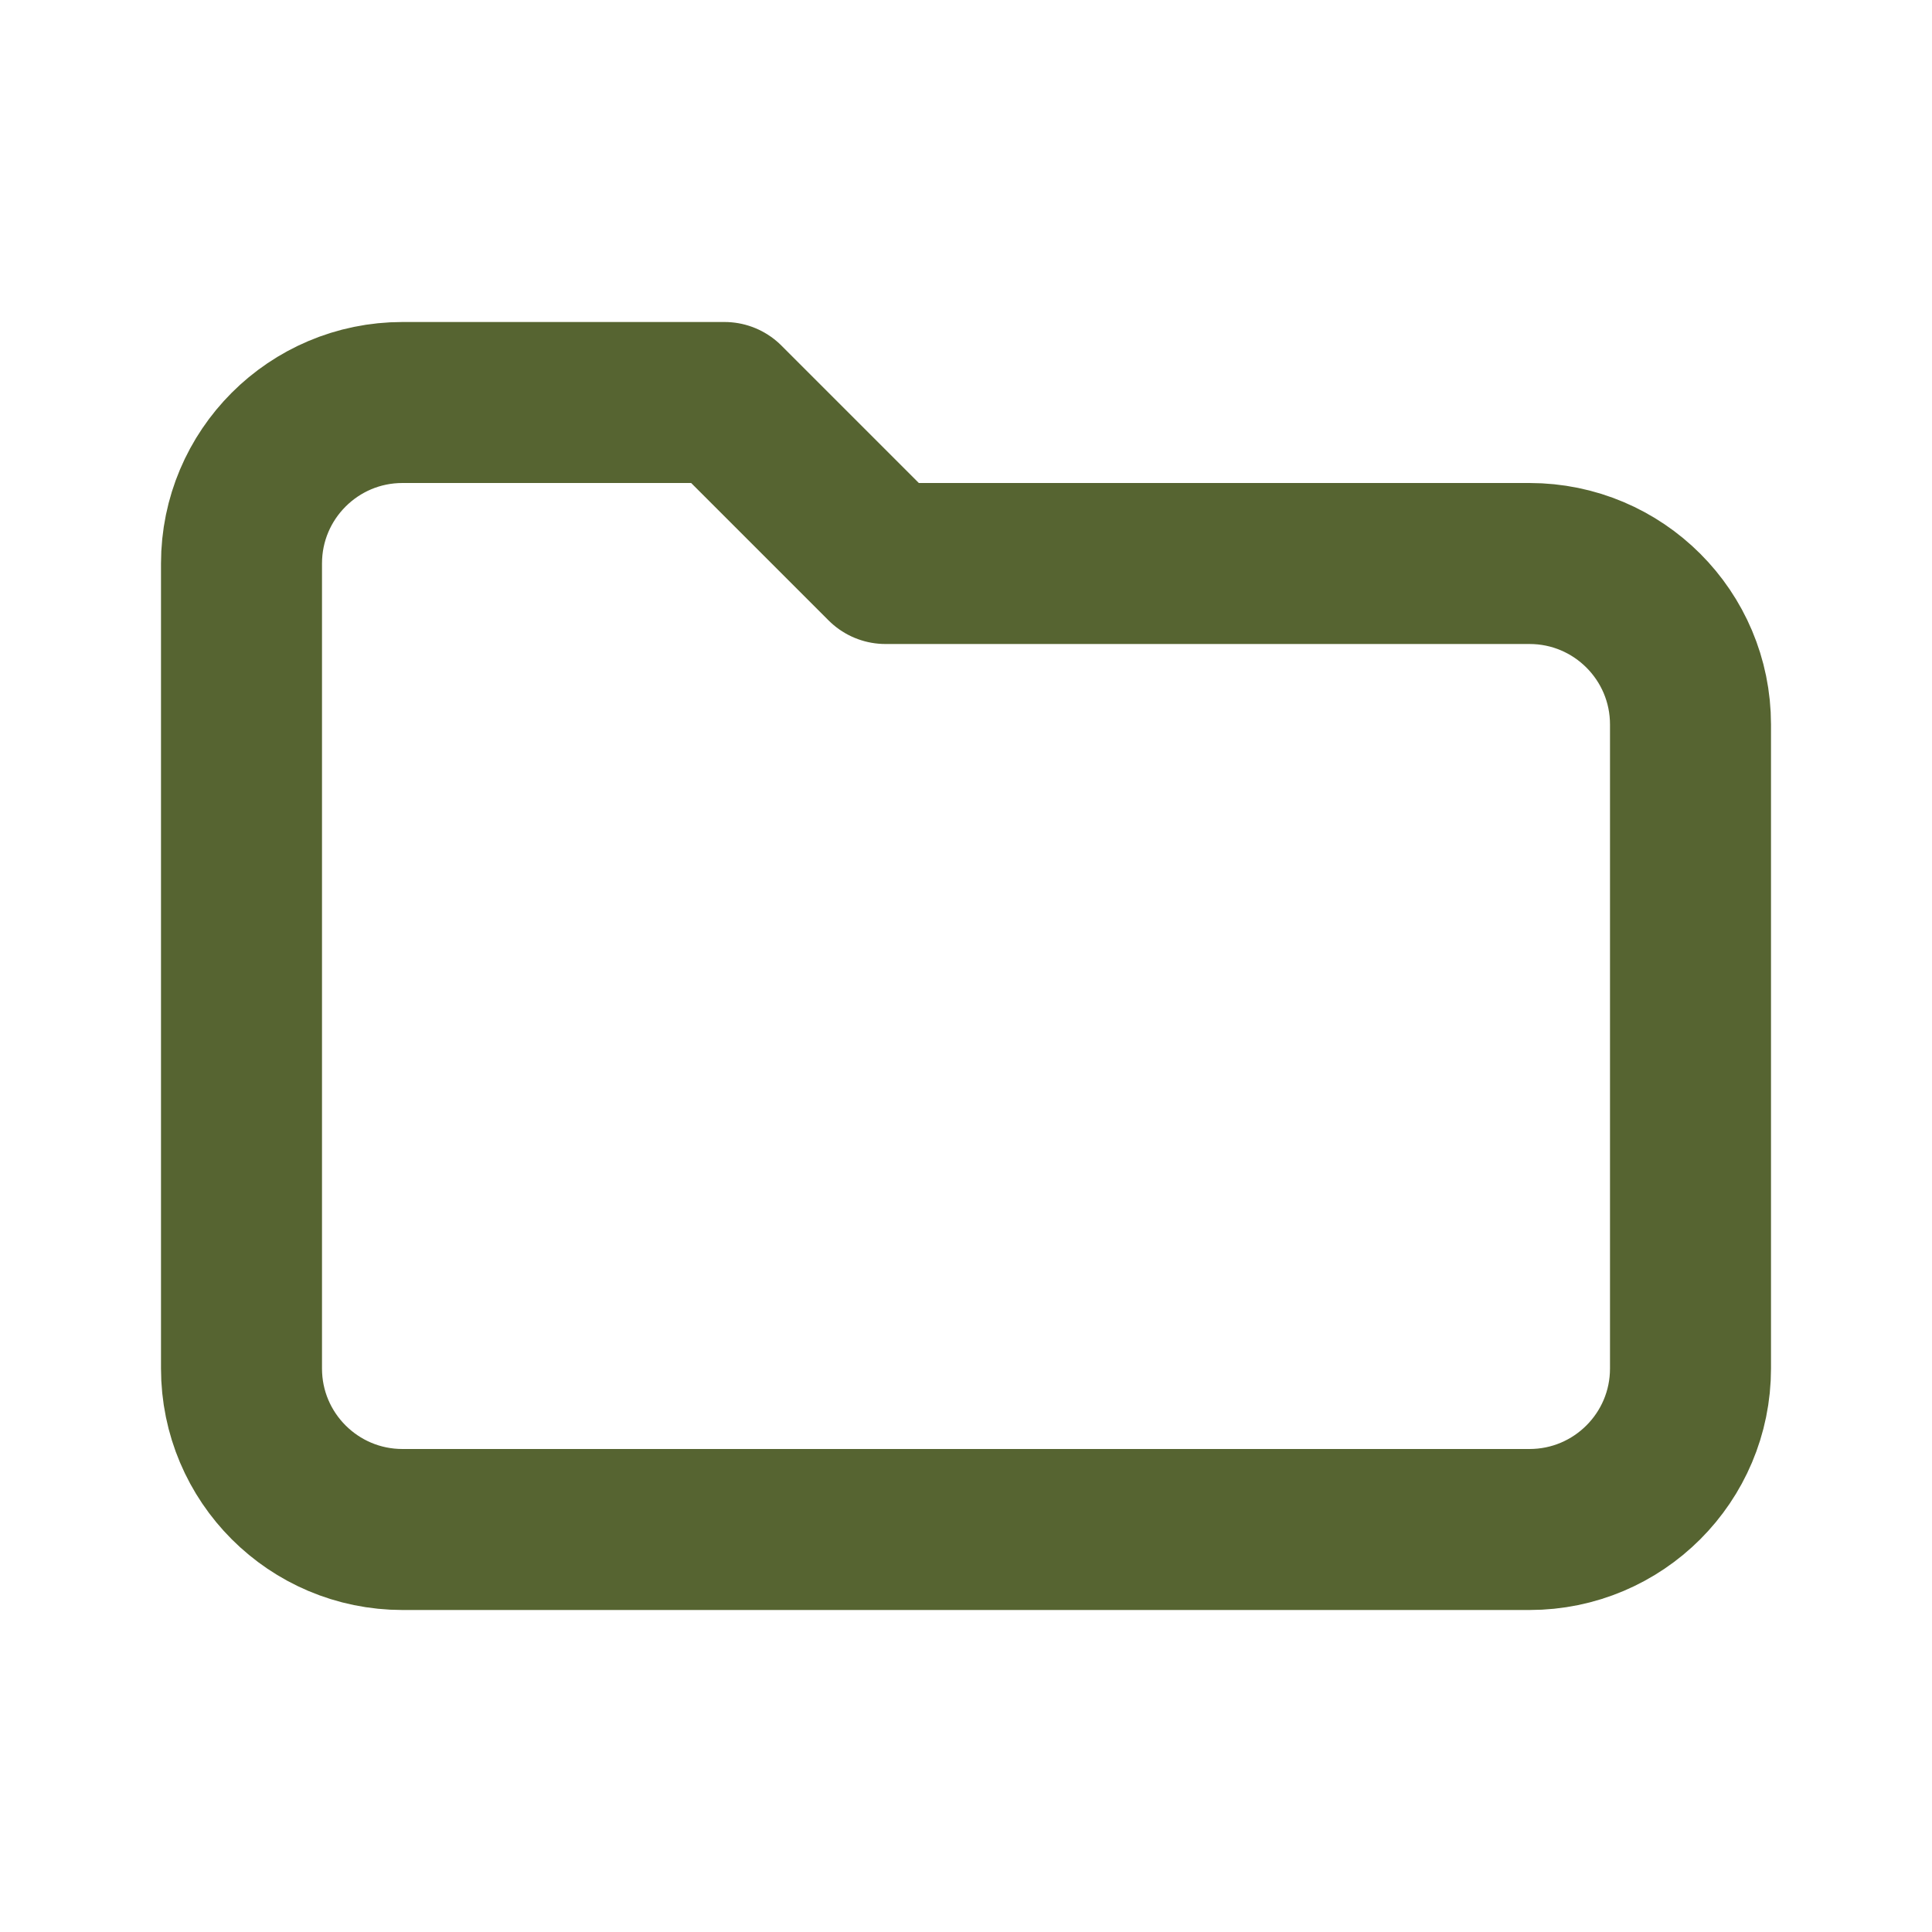
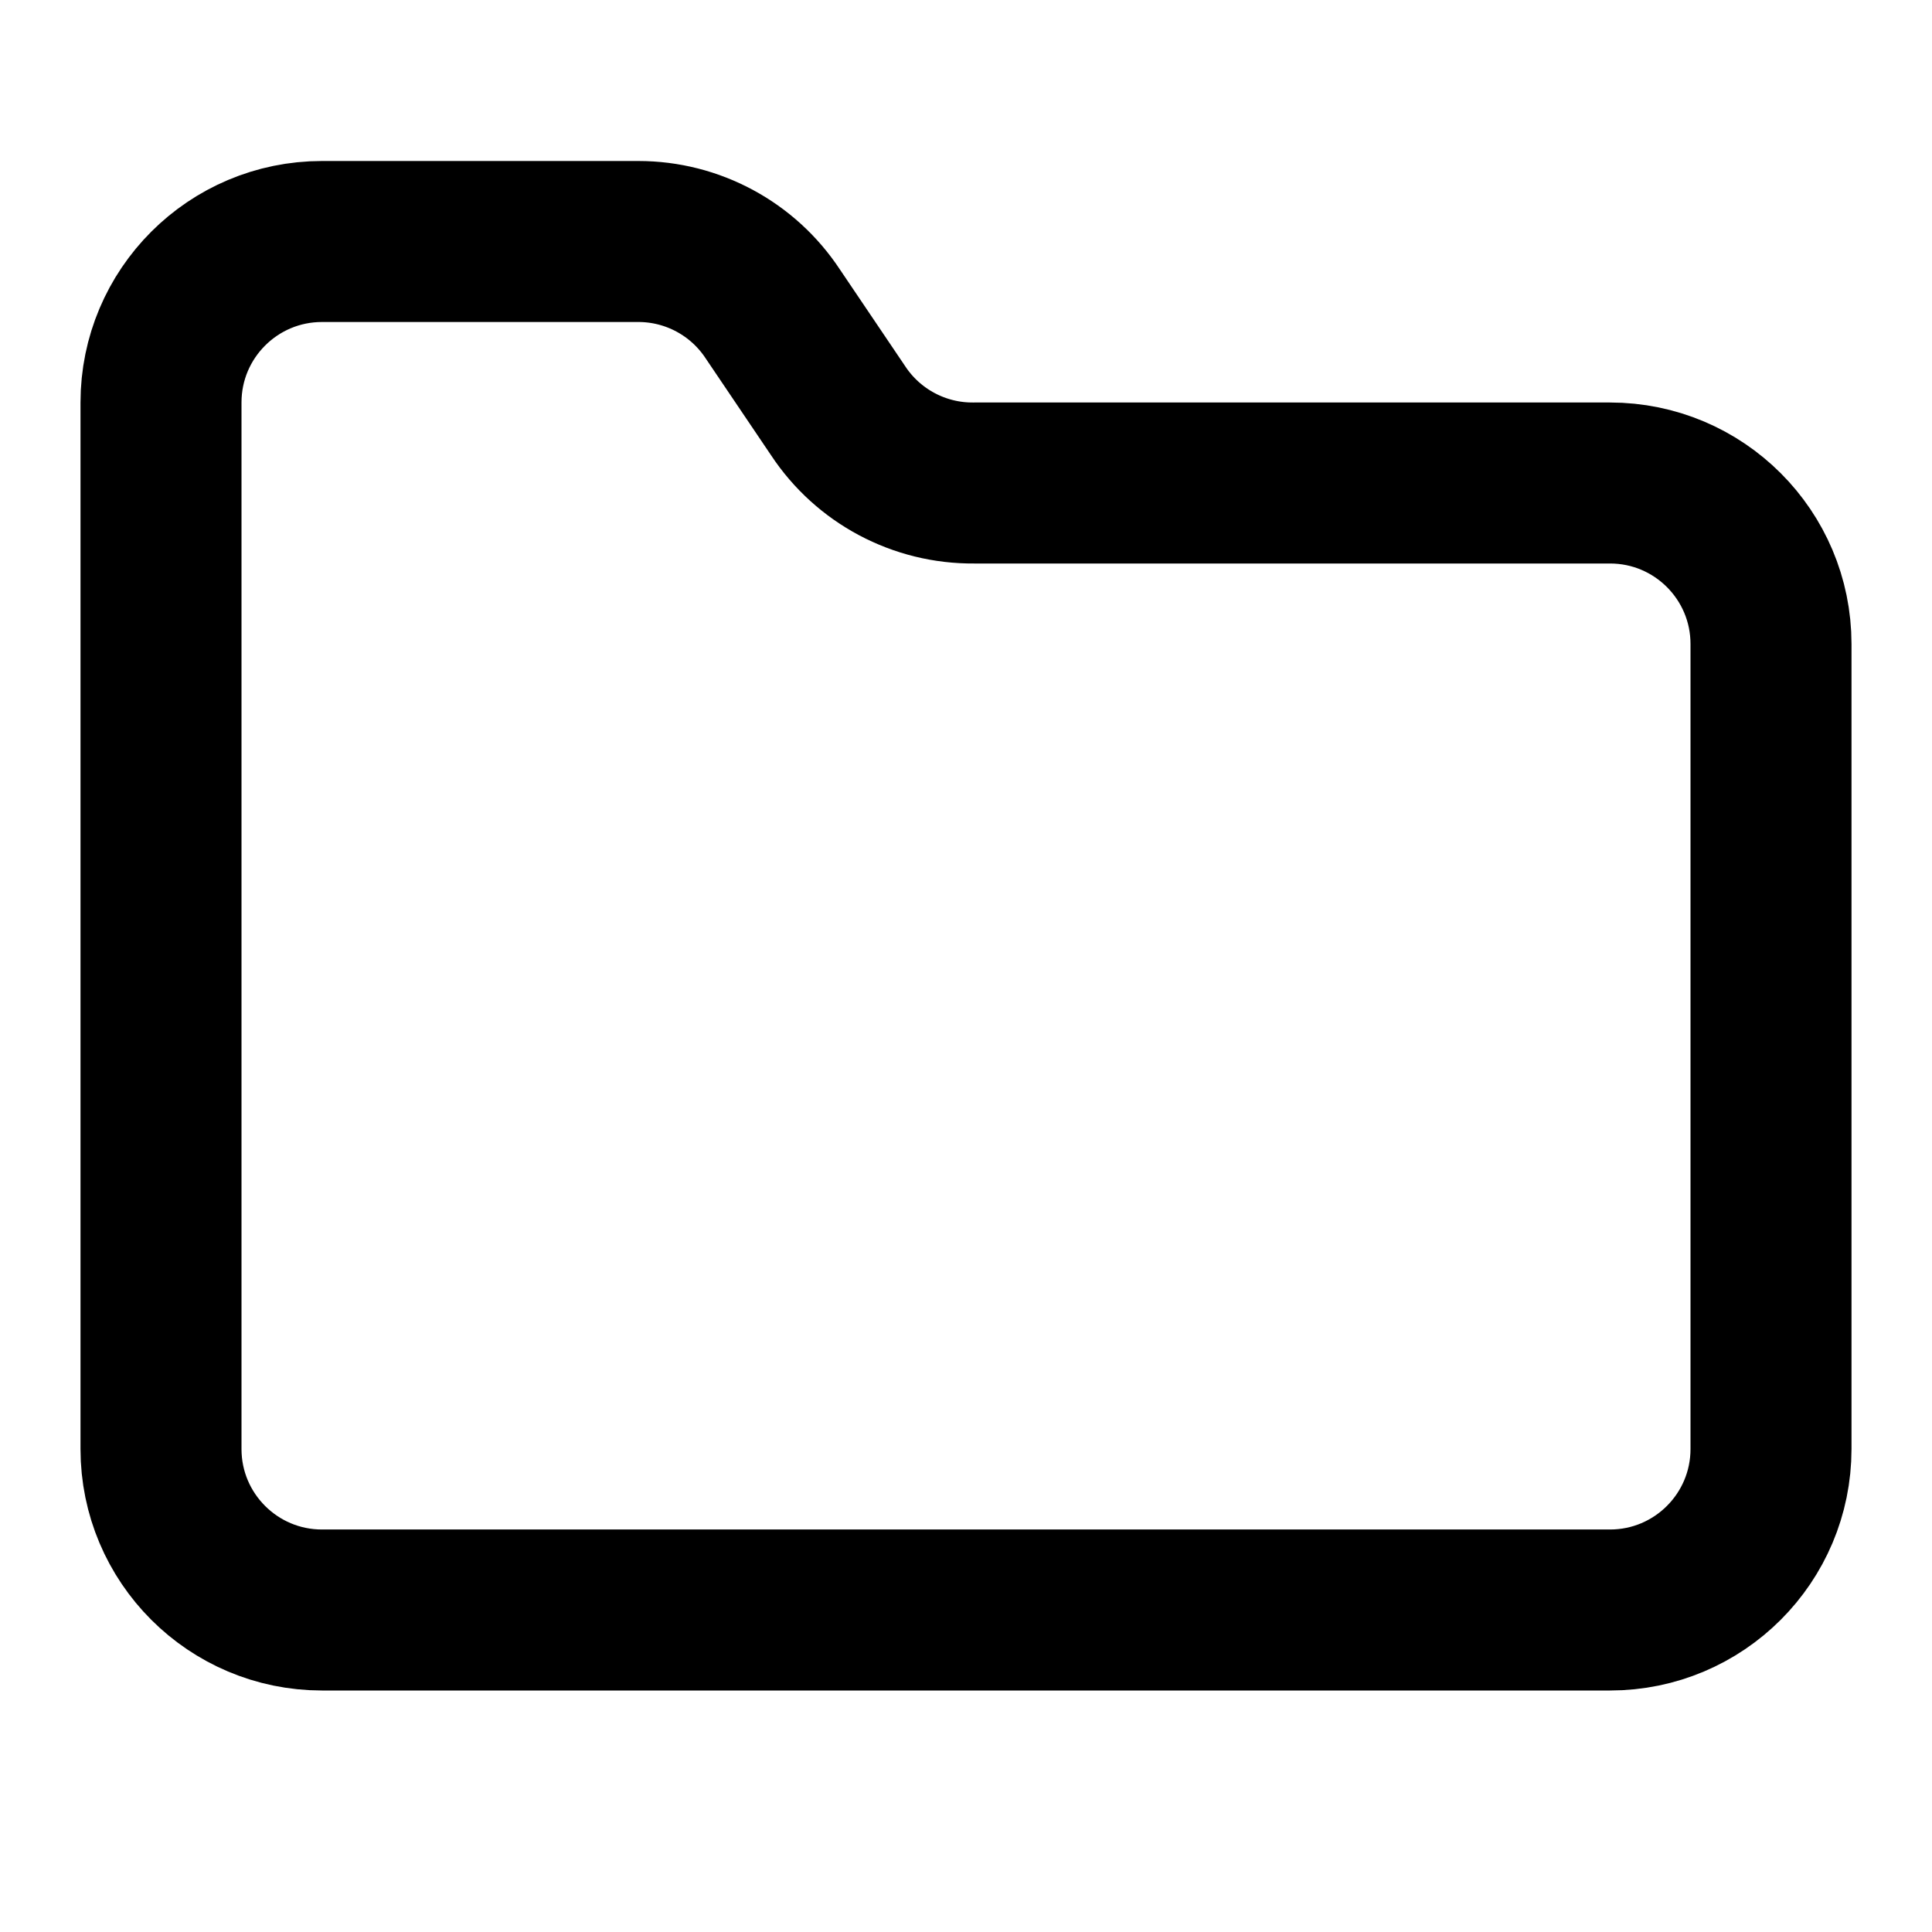
- <svg xmlns="http://www.w3.org/2000/svg" fill="none" stroke="#566431" stroke-width="2" stroke-linecap="round" stroke-linejoin="round" viewBox="0 0 24 24">
-   <path d="M3 7a2 2 0 0 1 2-2h4l2 2h8a2 2 0 0 1 2 2v8a2 2 0 0 1-2 2H5a2 2 0 0 1-2-2z" />
+ <svg xmlns="http://www.w3.org/2000/svg" class="lucide lucide-folder" width="24" height="24" viewBox="0 0 24 24" fill="none" stroke="currentColor" stroke-width="2" stroke-linecap="round" stroke-linejoin="round">
+   <path d="M20 20a2 2 0 0 0 2-2V8a2 2 0 0 0-2-2h-7.9a2 2 0 0 1-1.69-.9L9.6 3.9A2 2 0 0 0 7.93 3H4a2 2 0 0 0-2 2v13a2 2 0 0 0 2 2Z" />
</svg>
